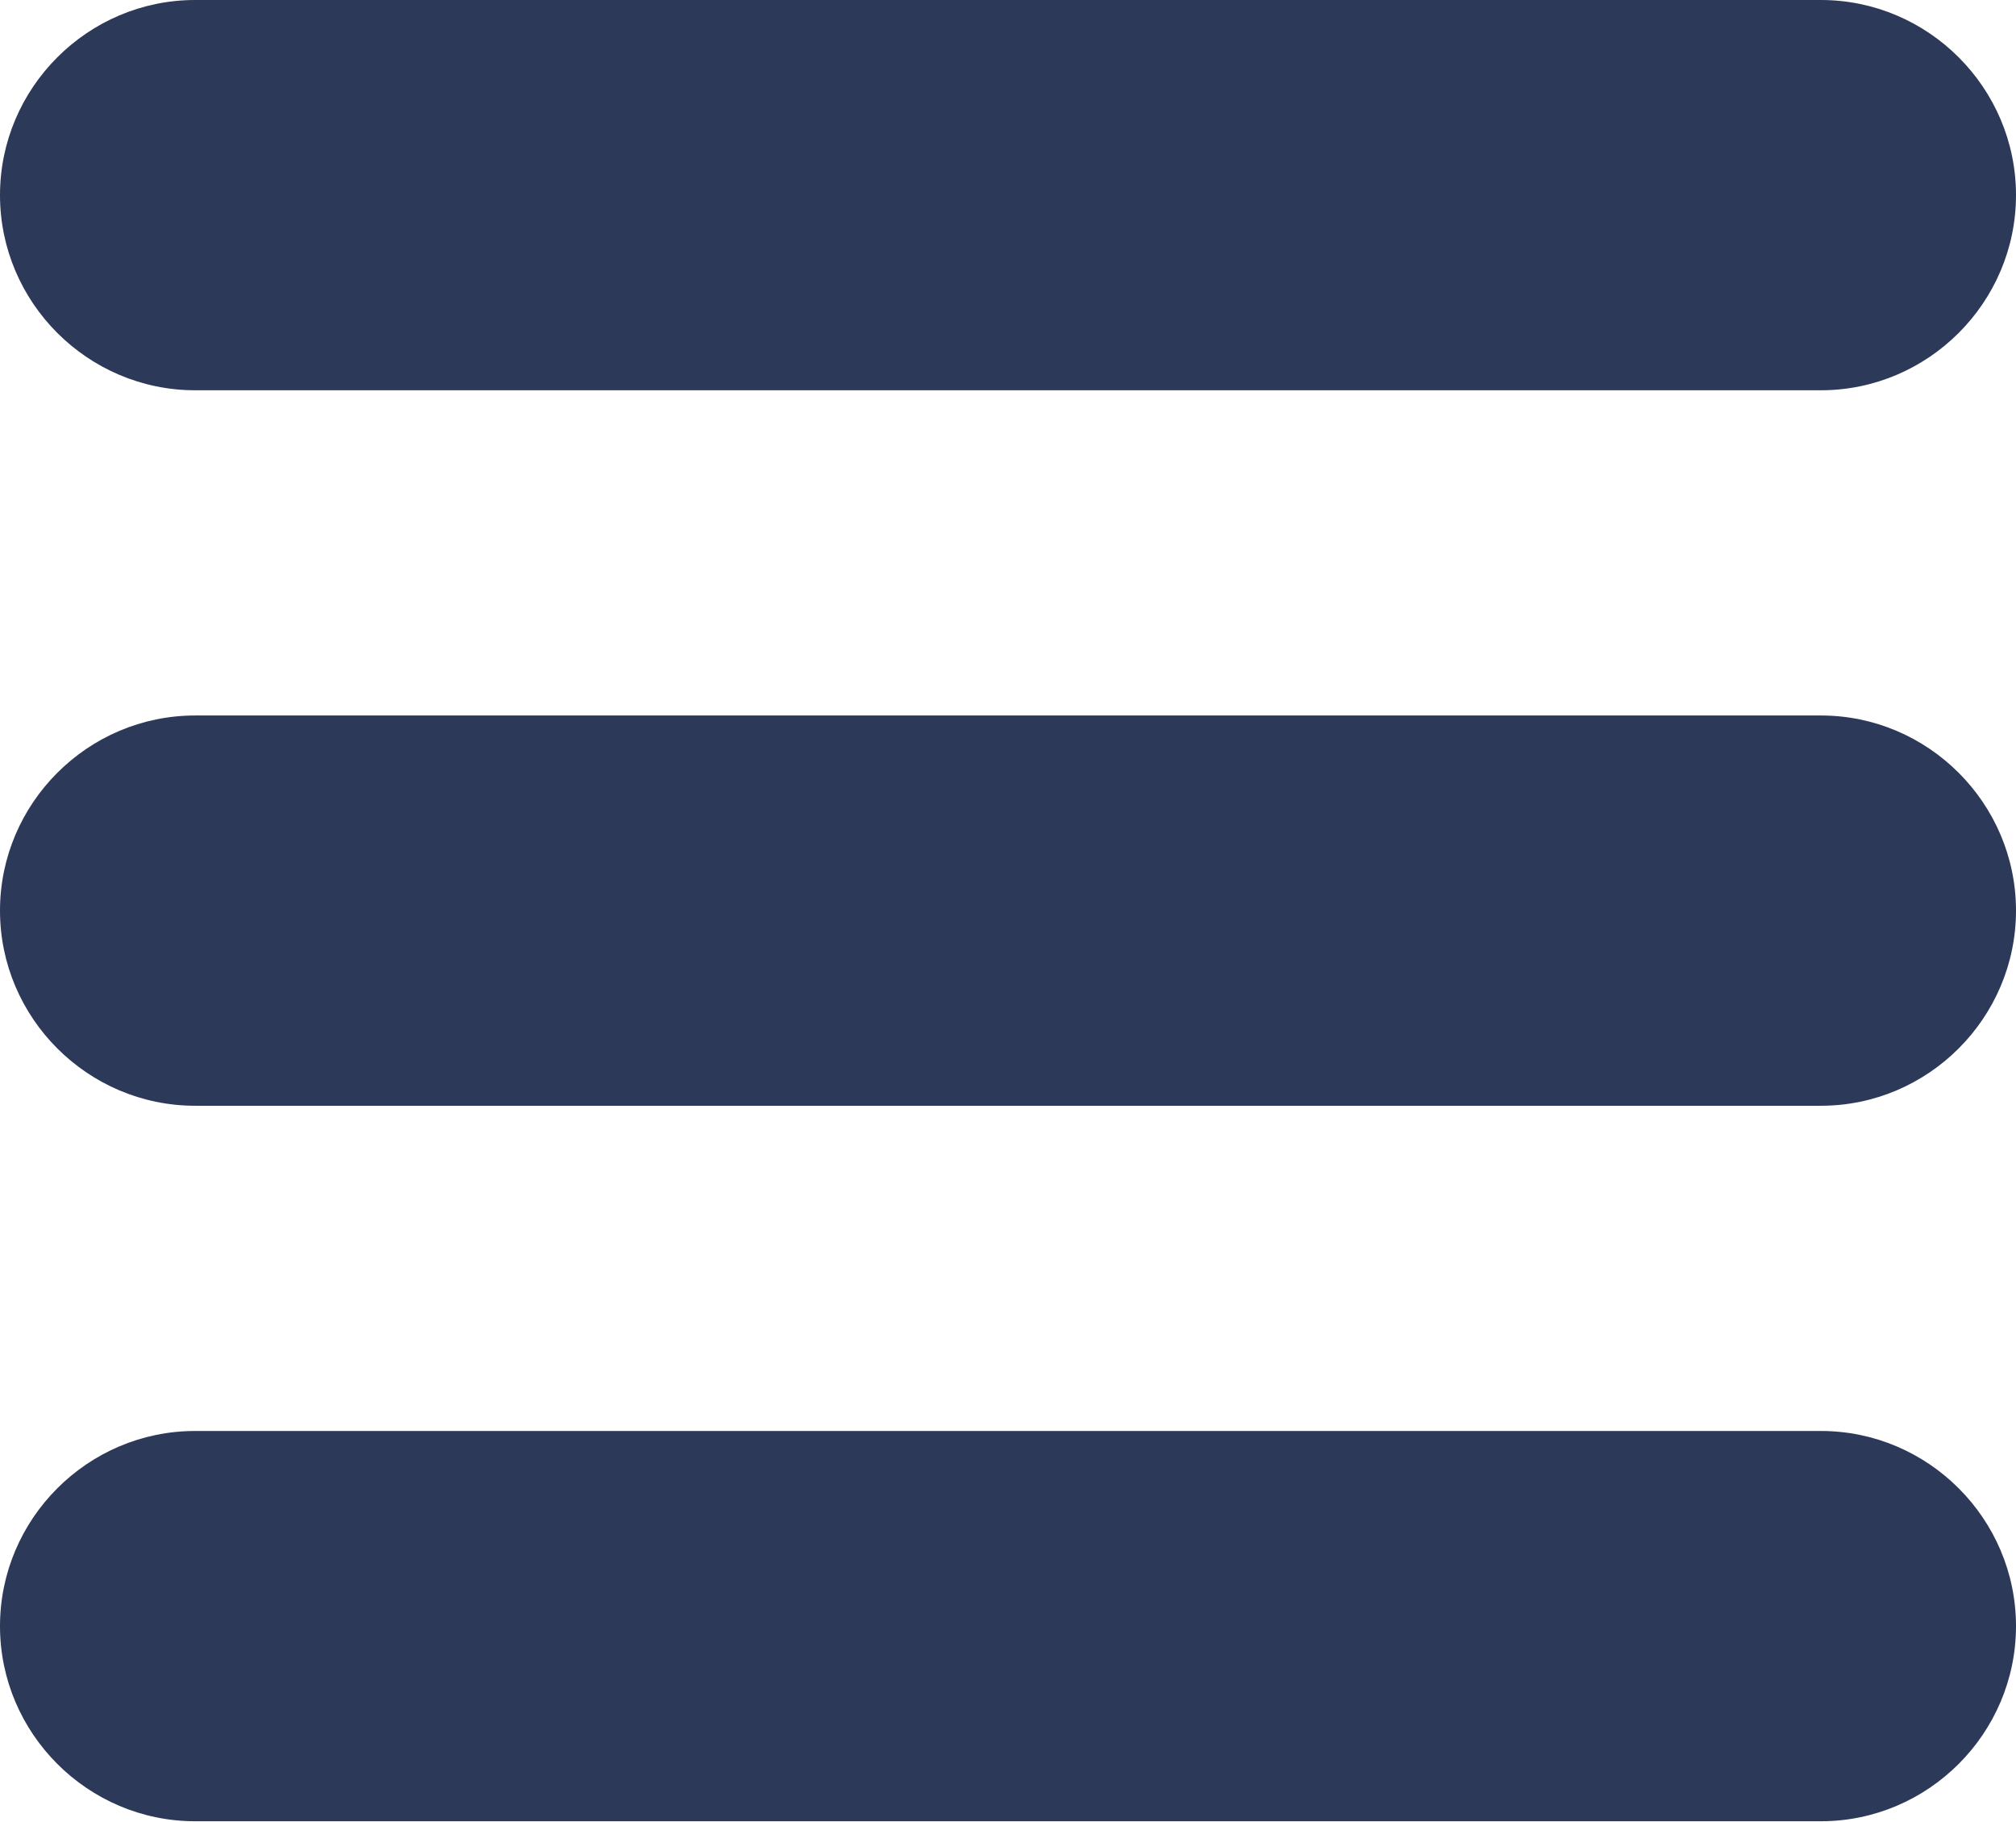
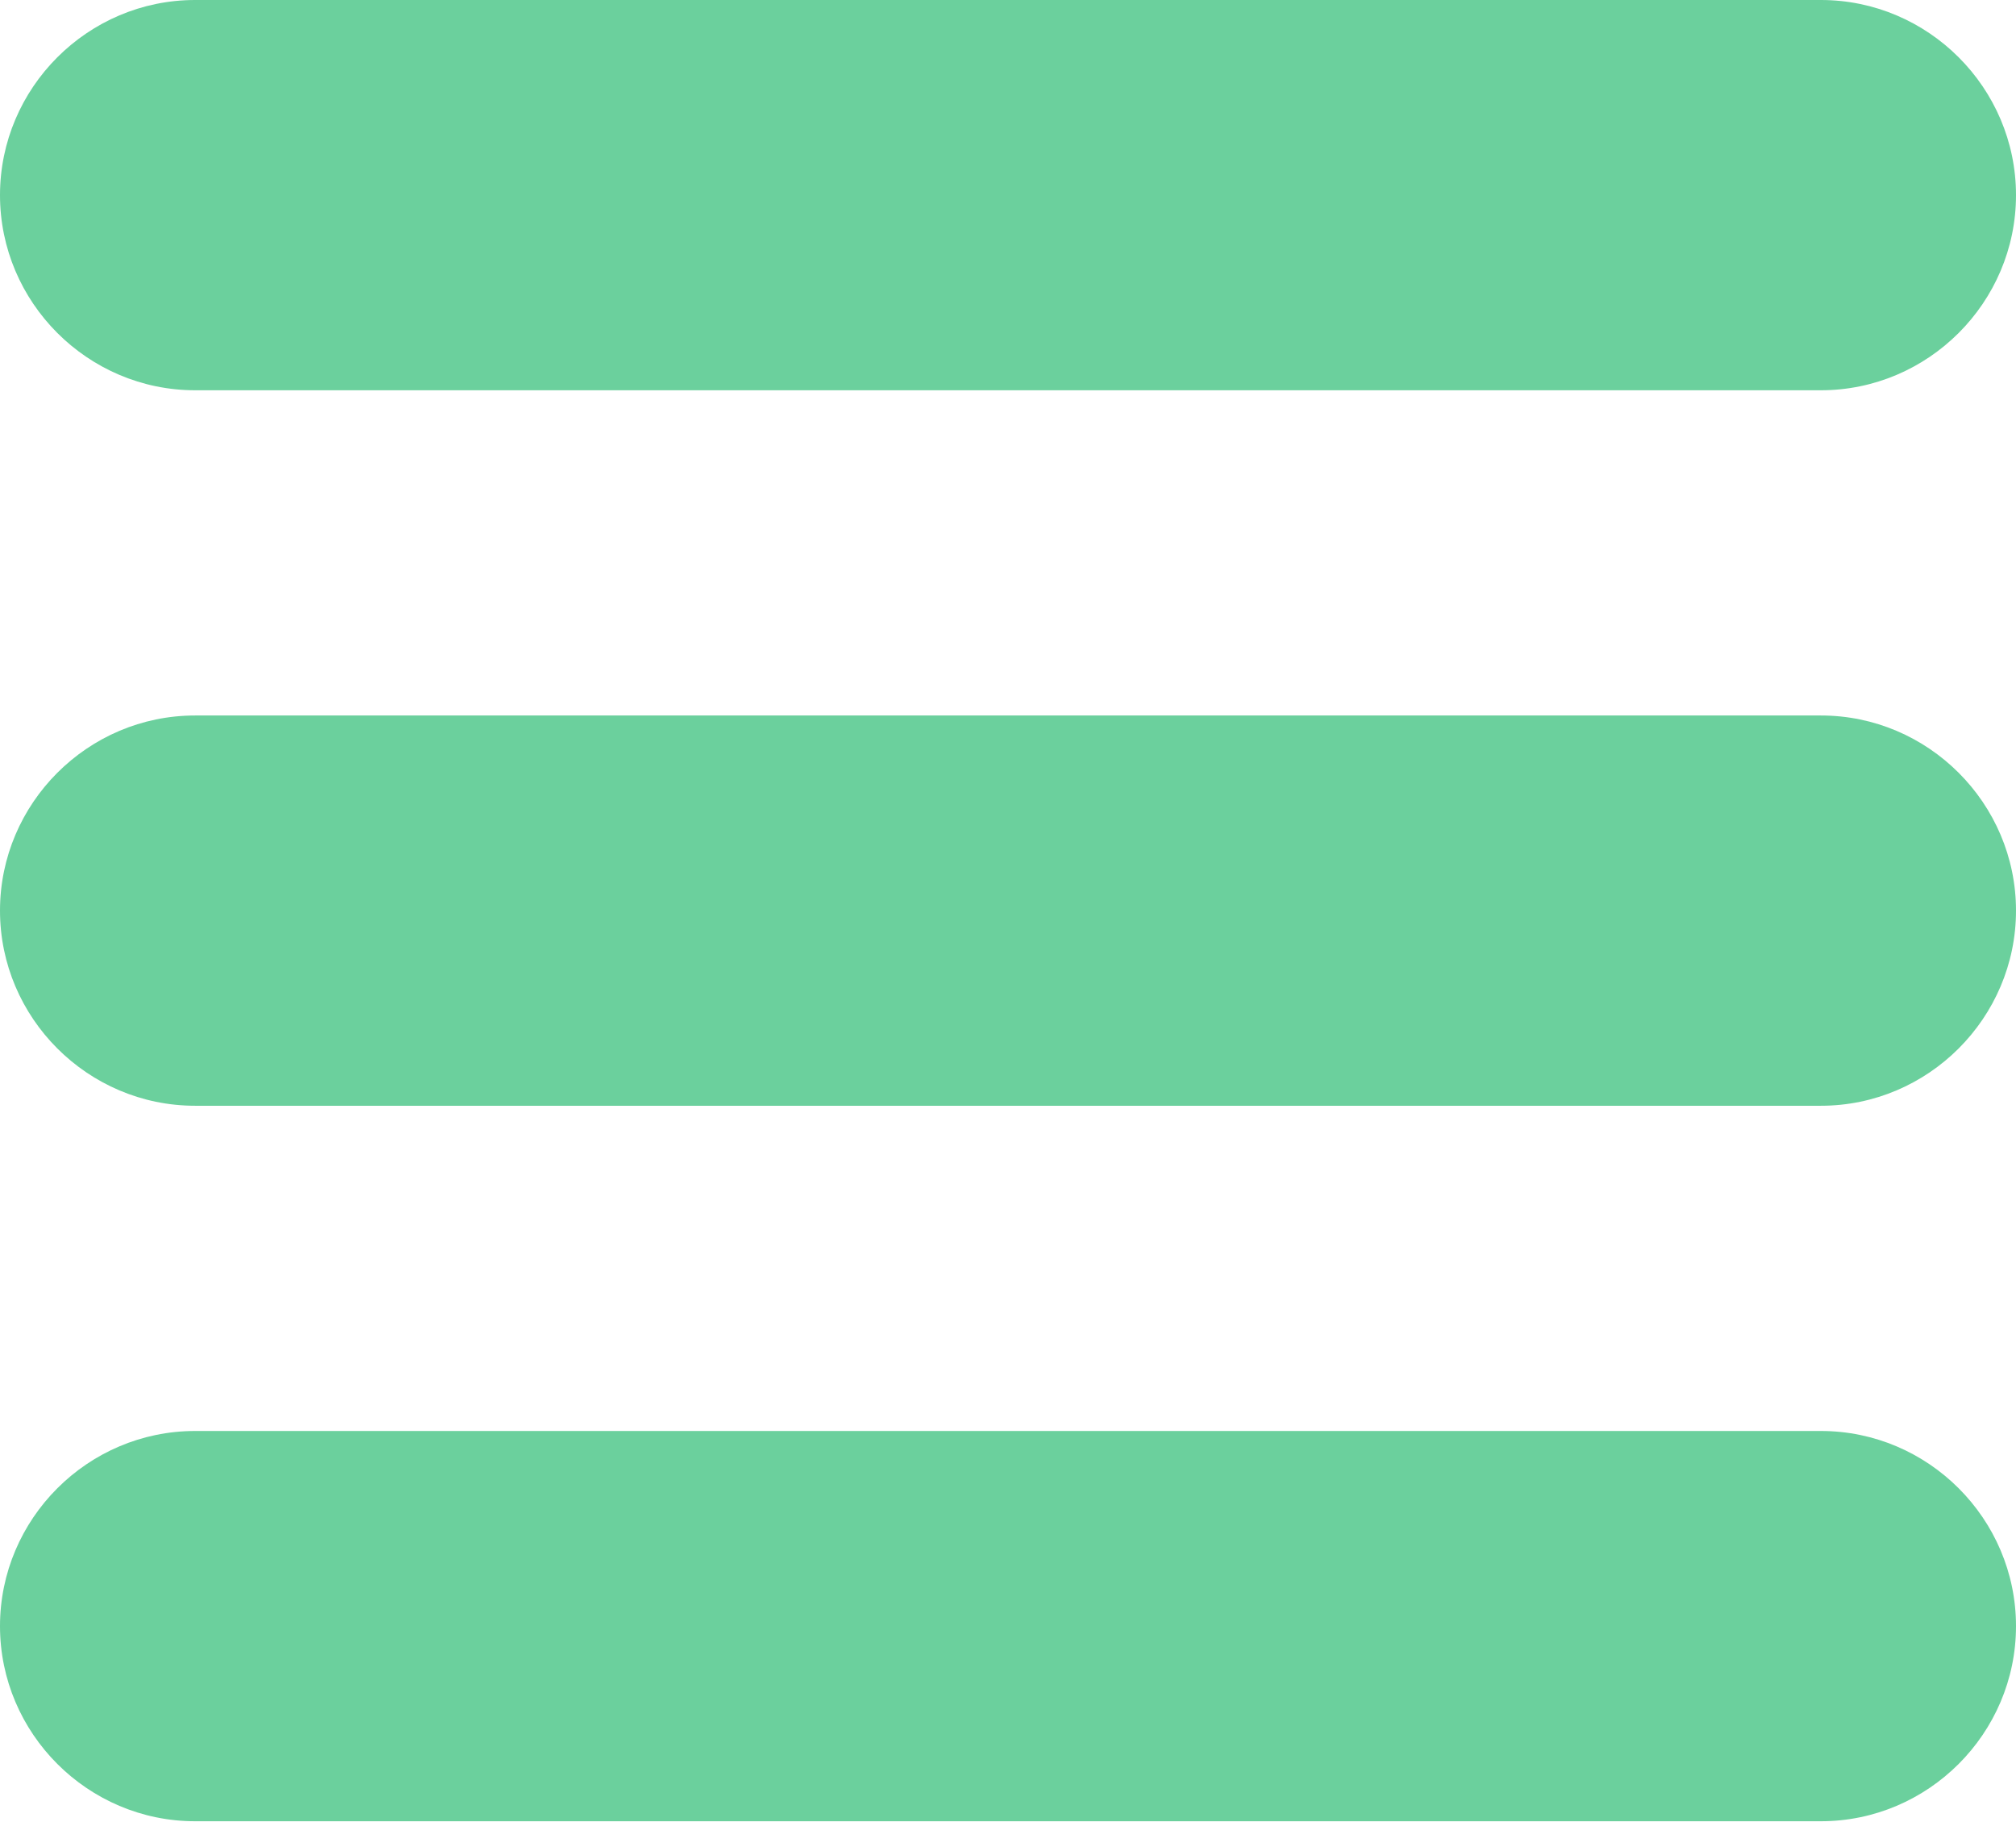
<svg xmlns="http://www.w3.org/2000/svg" viewBox="0 0 124 112">
-   <path d="M 112 0 L 12 0 C 5.4 0 0 5.4 0 12 C 0 18.6 5.4 24 12 24 L 112 24 C 118.6 24 124 18.6 124 12 C 124 5.4 118.6 0 112 0 Z" data-original="#000000" style="fill: #2D3958;" />
-   <path d="M 112 44 L 12 44 C 5.4 44 0 49.4 0 56 C 0 62.6 5.4 68 12 68 L 112 68 C 118.6 68 124 62.6 124 56 C 124 49.4 118.6 44 112 44 Z" data-original="#000000" style="fill: #2D3958;" />
-   <path d="M 112 88 L 12 88 C 5.4 88 0 93.4 0 100 C 0 106.6 5.4 112 12 112 L 112 112 C 118.6 112 124 106.6 124 100 C 124 93.4 118.6 88 112 88 Z" data-original="#000000" style="fill: #2D3958;" />
+   <path d="M 112 0 L 12 0 C 5.4 0 0 5.4 0 12 C 0 18.6 5.4 24 12 24 L 112 24 C 118.6 24 124 18.6 124 12 C 124 5.4 118.6 0 112 0 Z" data-original="#000000" style="fill: #6BD09D;" />
+   <path d="M 112 44 L 12 44 C 5.4 44 0 49.4 0 56 C 0 62.6 5.4 68 12 68 L 112 68 C 118.6 68 124 62.6 124 56 C 124 49.4 118.6 44 112 44 Z" data-original="#000000" style="fill: #6BD09D;" />
+   <path d="M 112 88 L 12 88 C 5.4 88 0 93.4 0 100 C 0 106.6 5.4 112 12 112 L 112 112 C 118.6 112 124 106.6 124 100 C 124 93.4 118.6 88 112 88 Z" data-original="#000000" style="fill: #6BD09D;" />
</svg>
